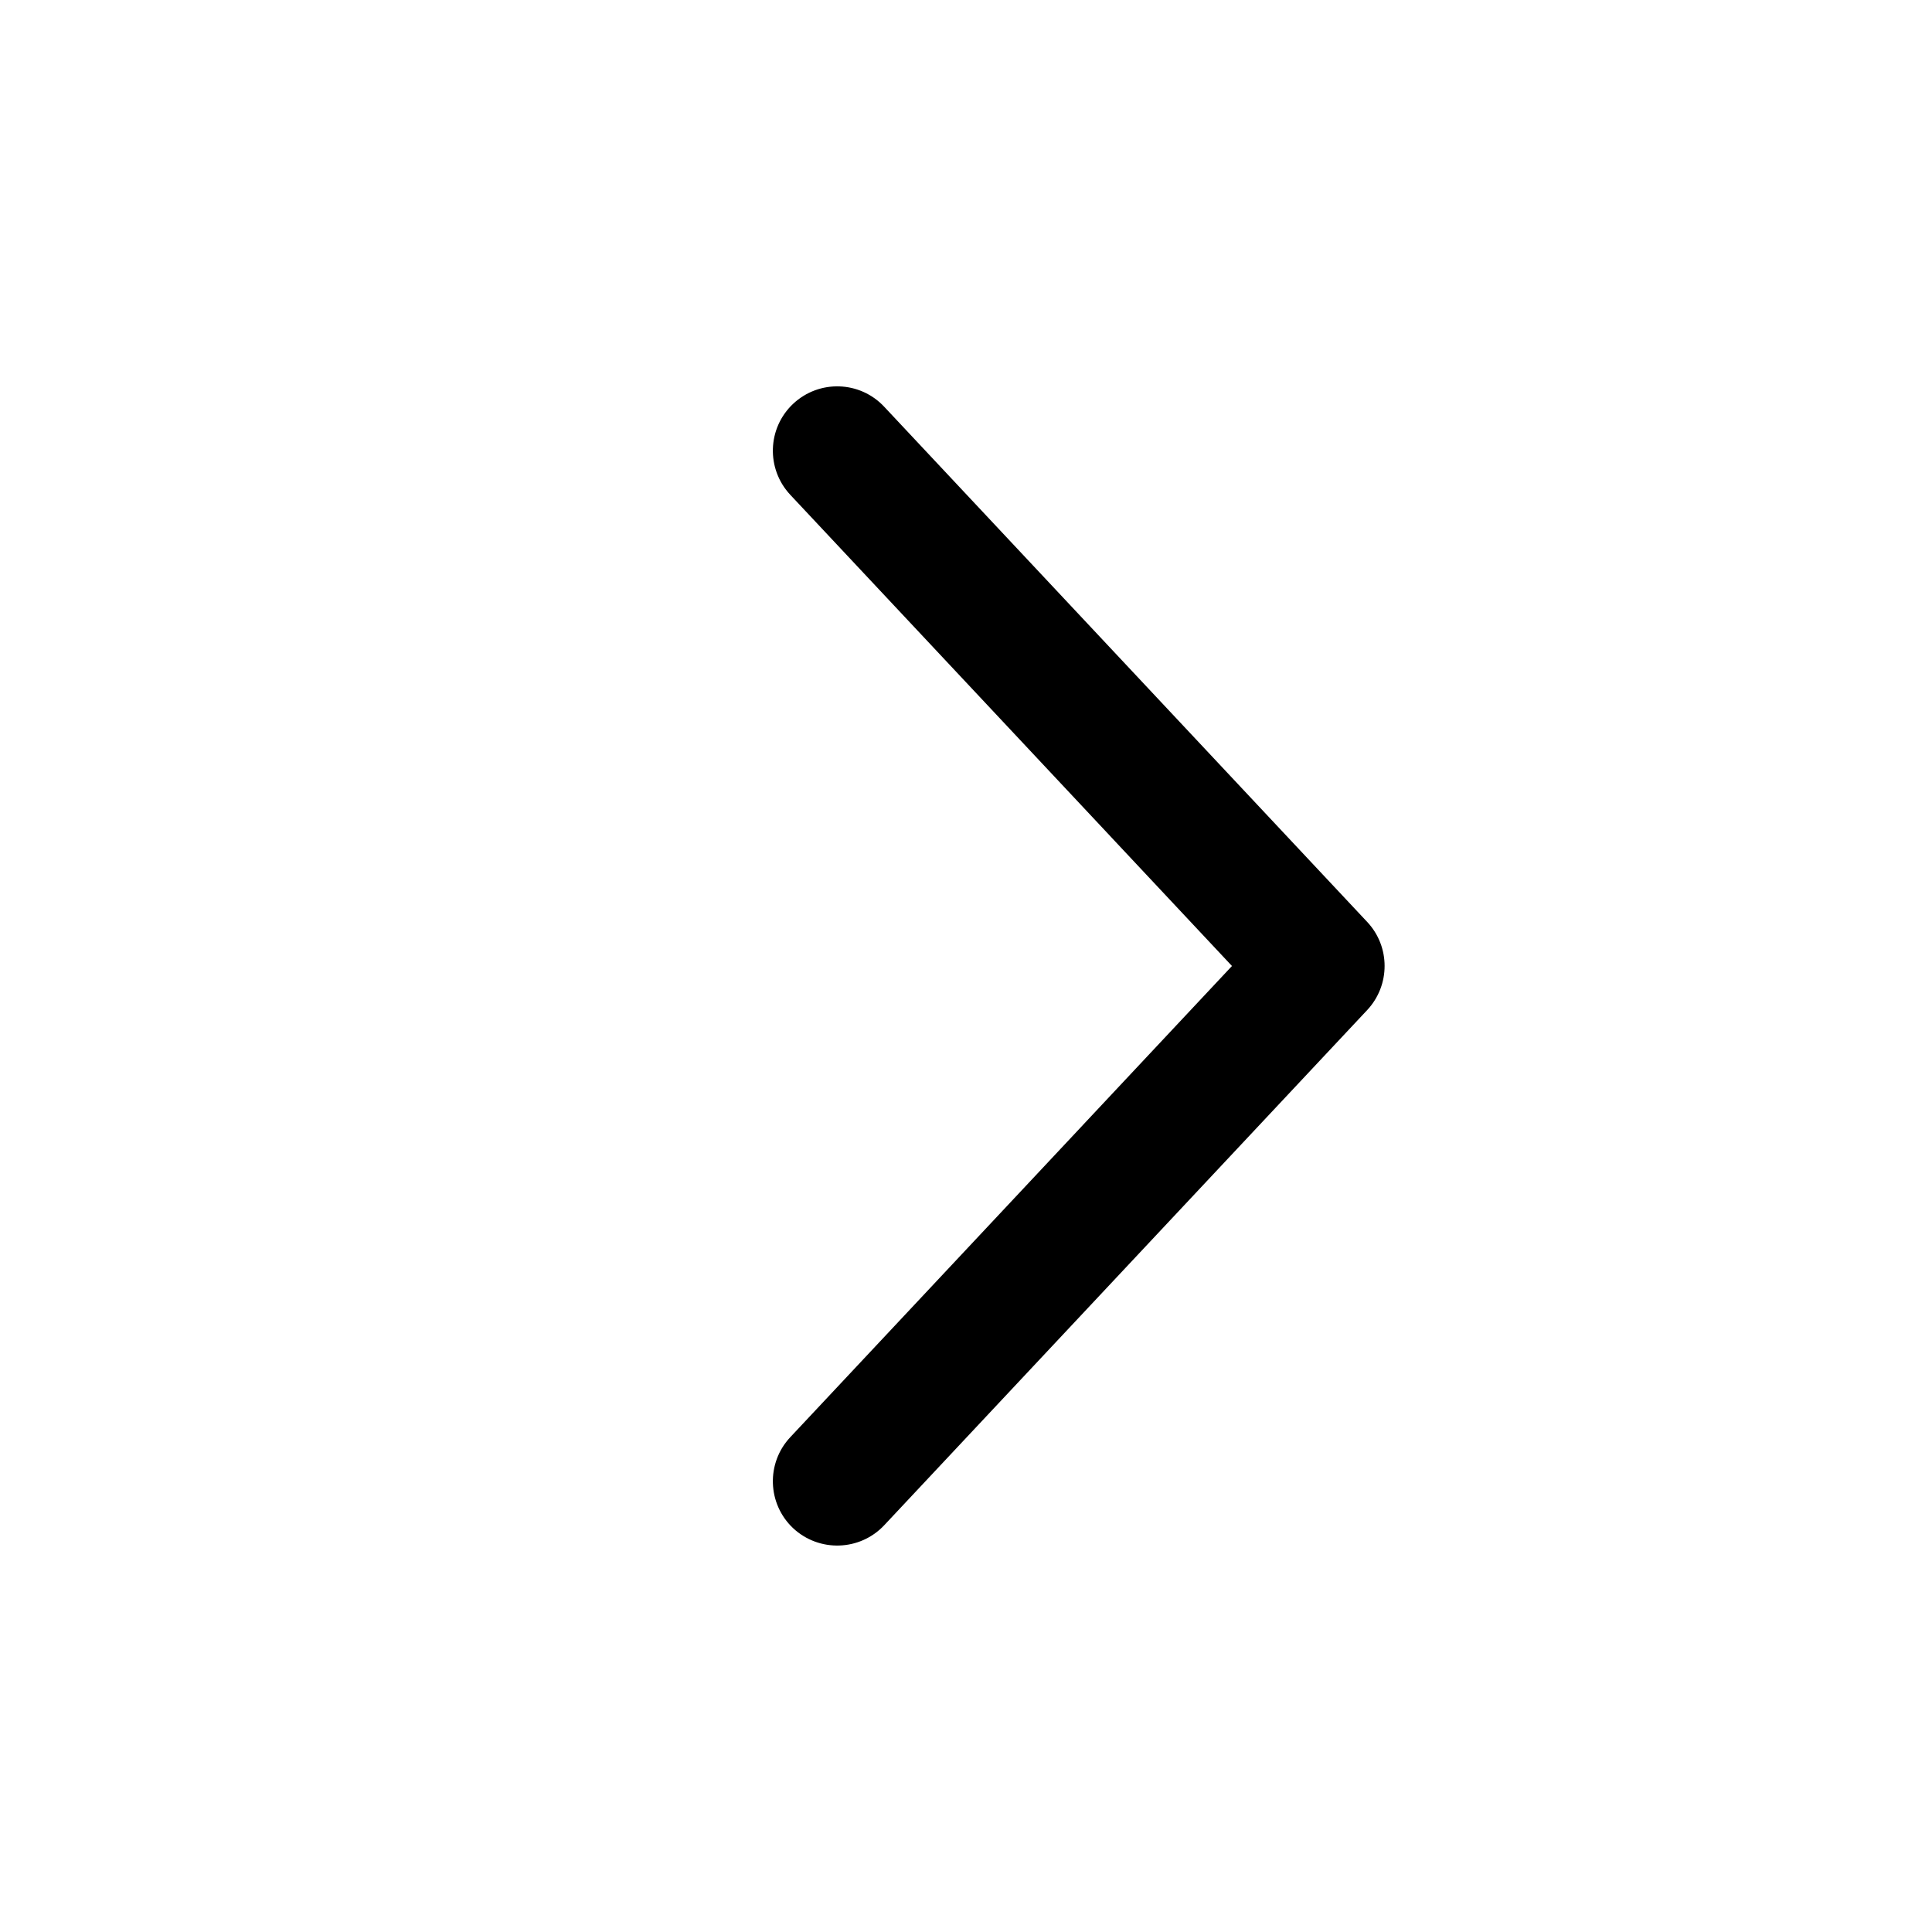
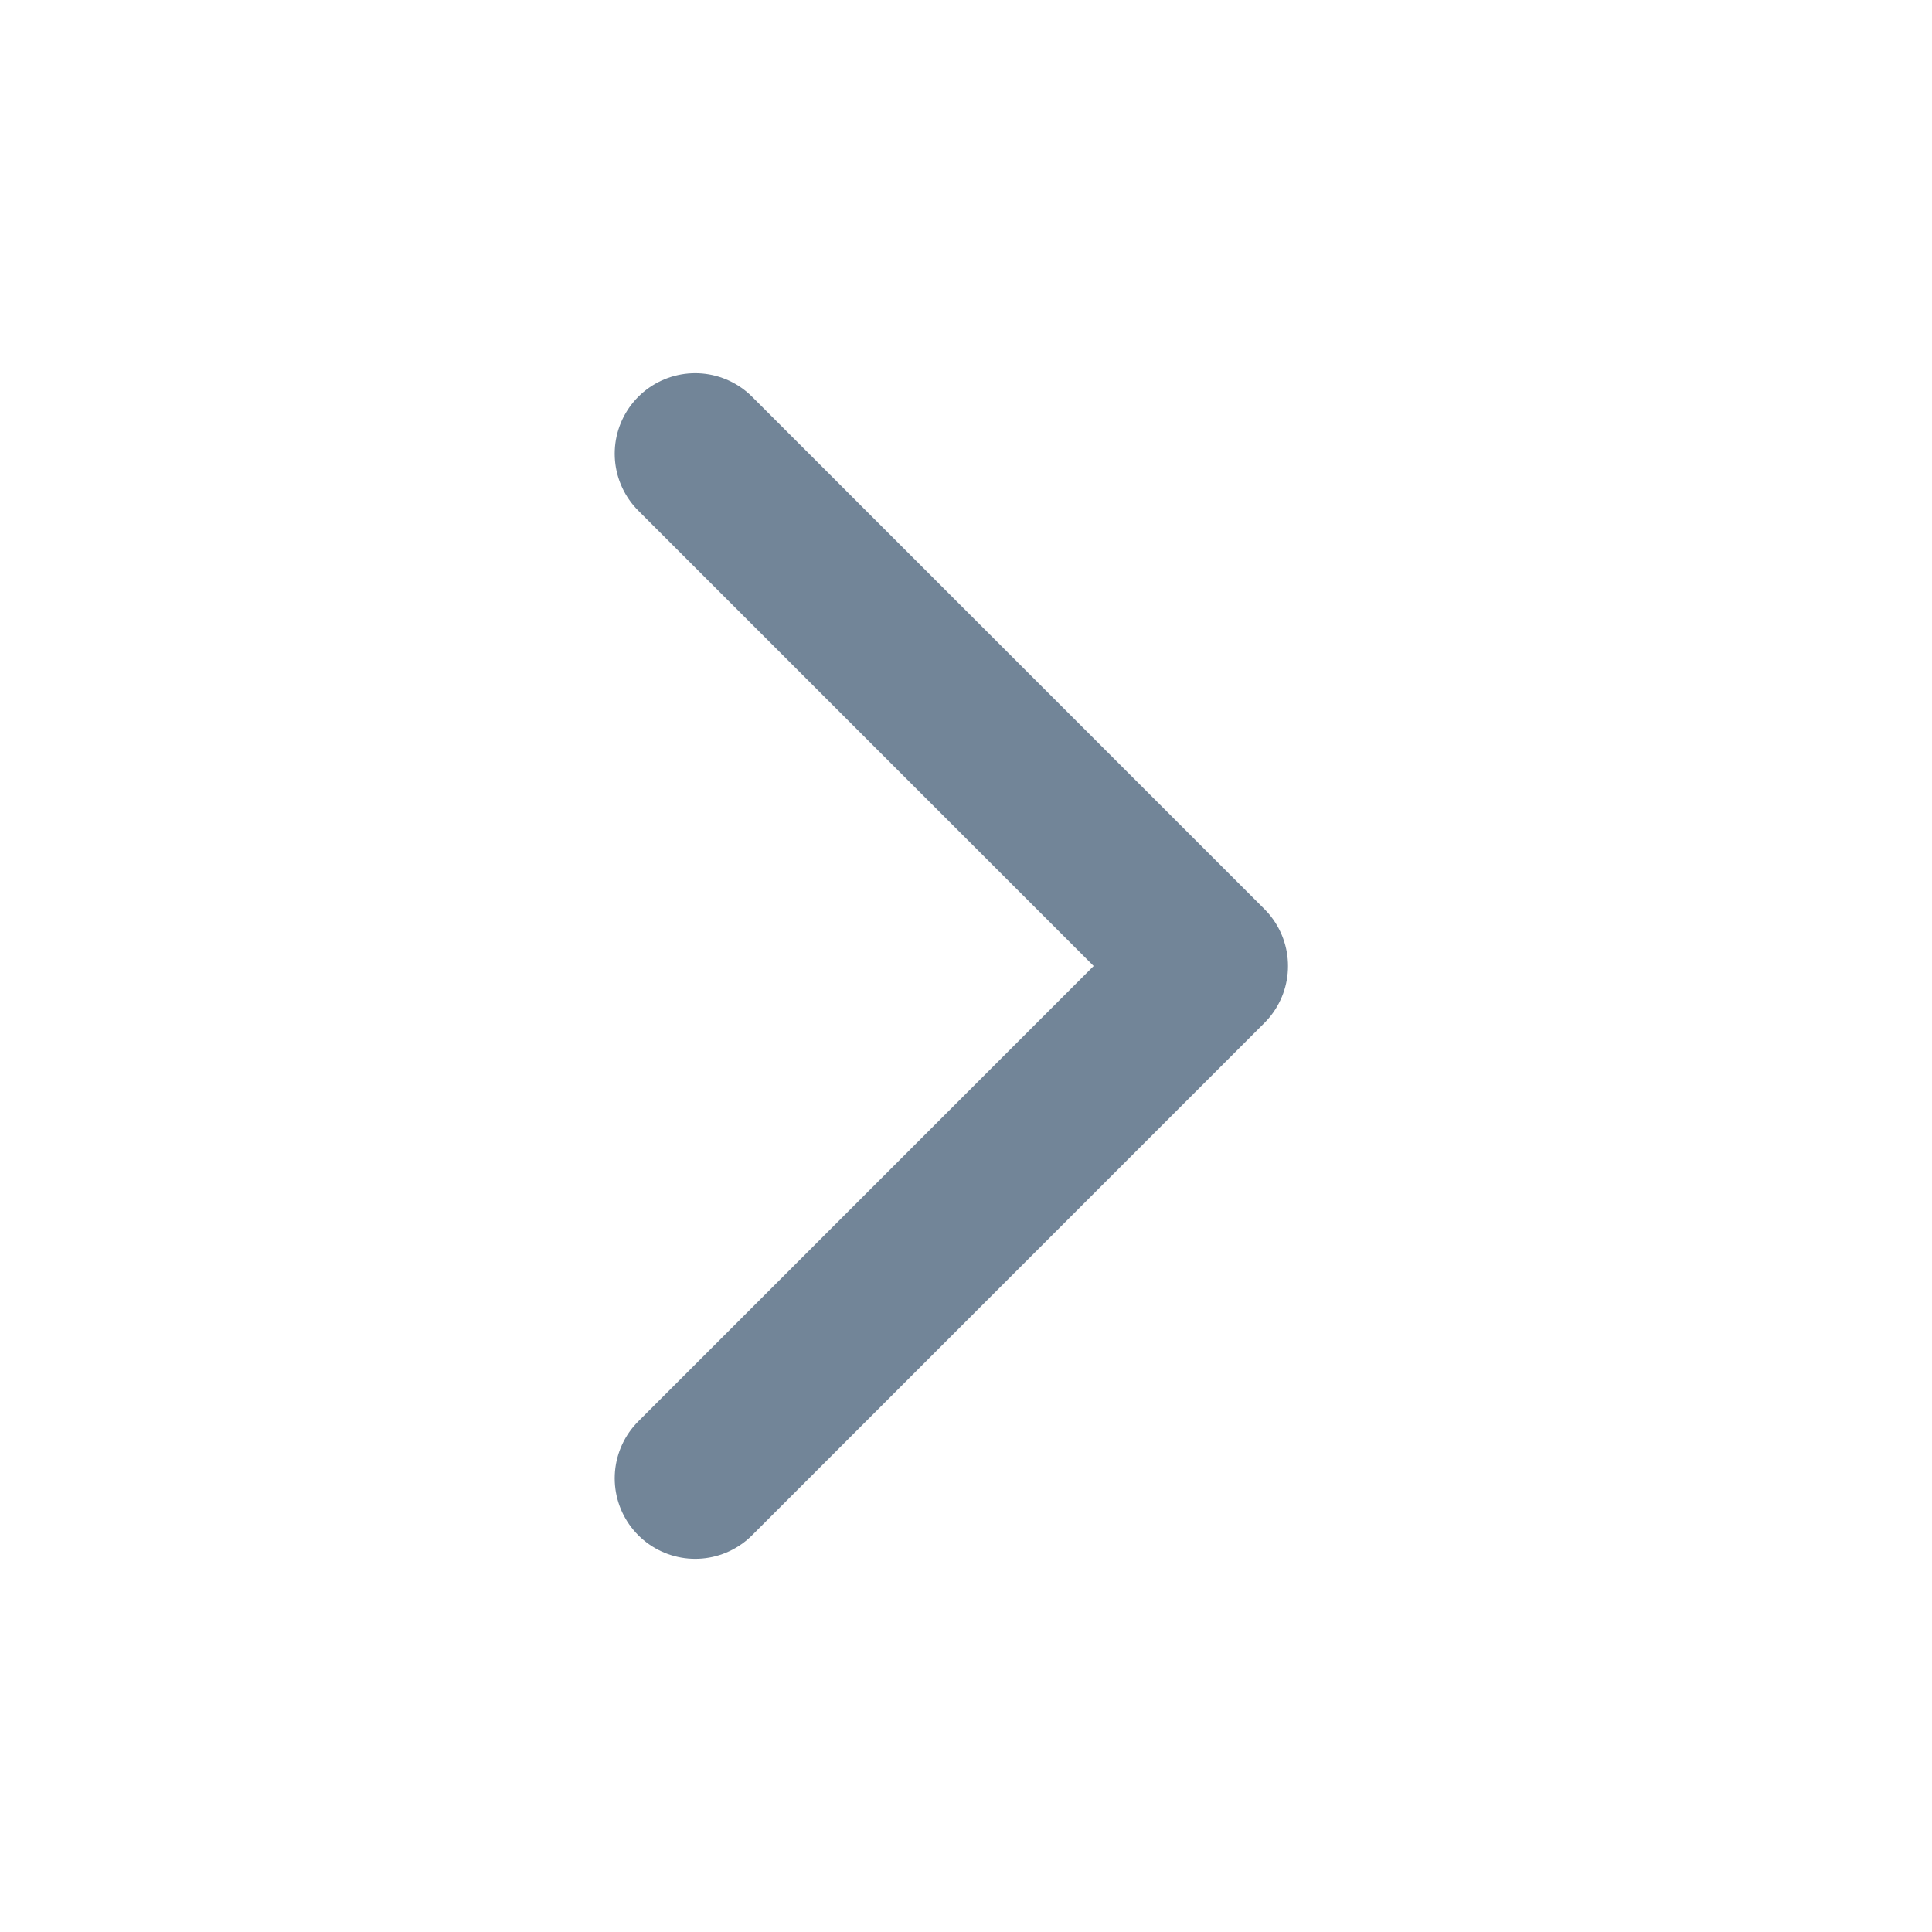
- <svg xmlns="http://www.w3.org/2000/svg" width="15" height="15" viewBox="0 0 15 15" fill="none">
-   <path fill-rule="evenodd" clip-rule="evenodd" d="M6.158 3.135C6.36 2.946 6.676 2.956 6.865 3.158L10.615 7.158C10.795 7.35 10.795 7.649 10.615 7.842L6.865 11.842C6.676 12.043 6.36 12.053 6.158 11.865C5.957 11.676 5.947 11.359 6.136 11.158L9.565 7.5L6.136 3.842C5.947 3.64 5.957 3.324 6.158 3.135Z" fill="currentColor" />
+ <svg xmlns="http://www.w3.org/2000/svg" width="24" height="24" viewBox="0 0 24 24" fill="none">
+   <path d="M8.636 18.364L15 12L8.636 5.636" stroke="#728598" stroke-width="2" stroke-linecap="round" stroke-linejoin="round" />
</svg>
